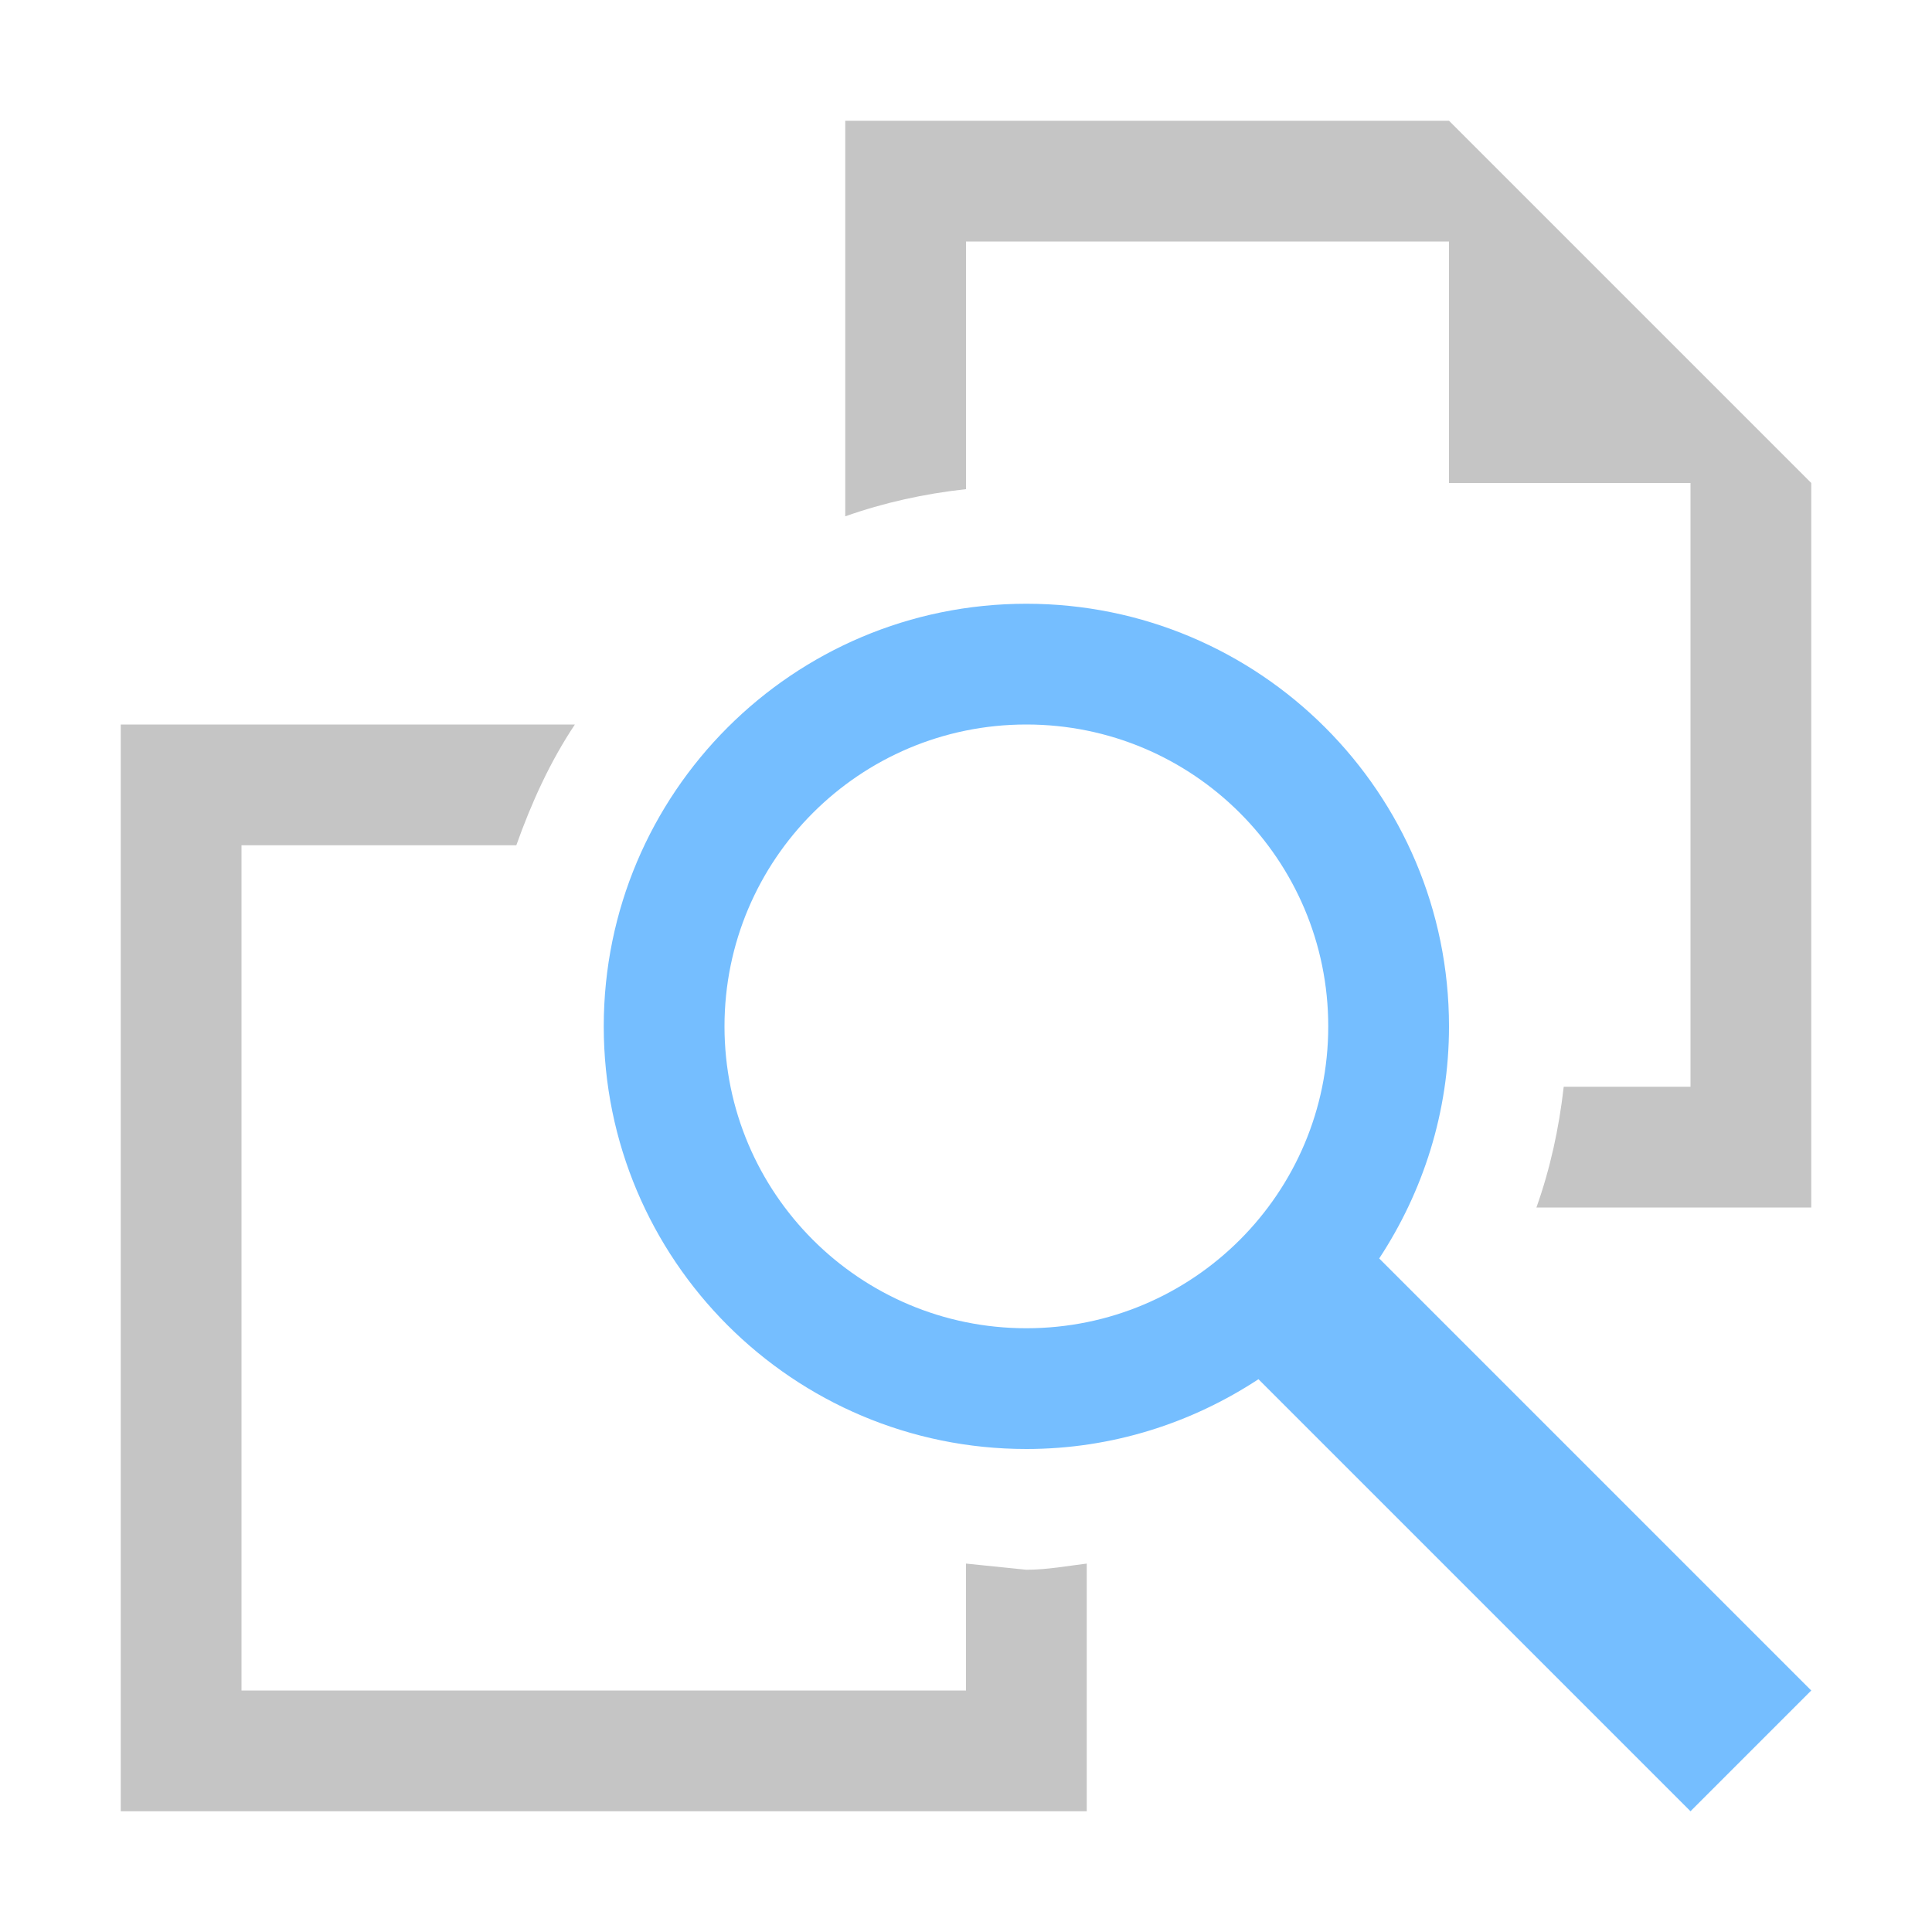
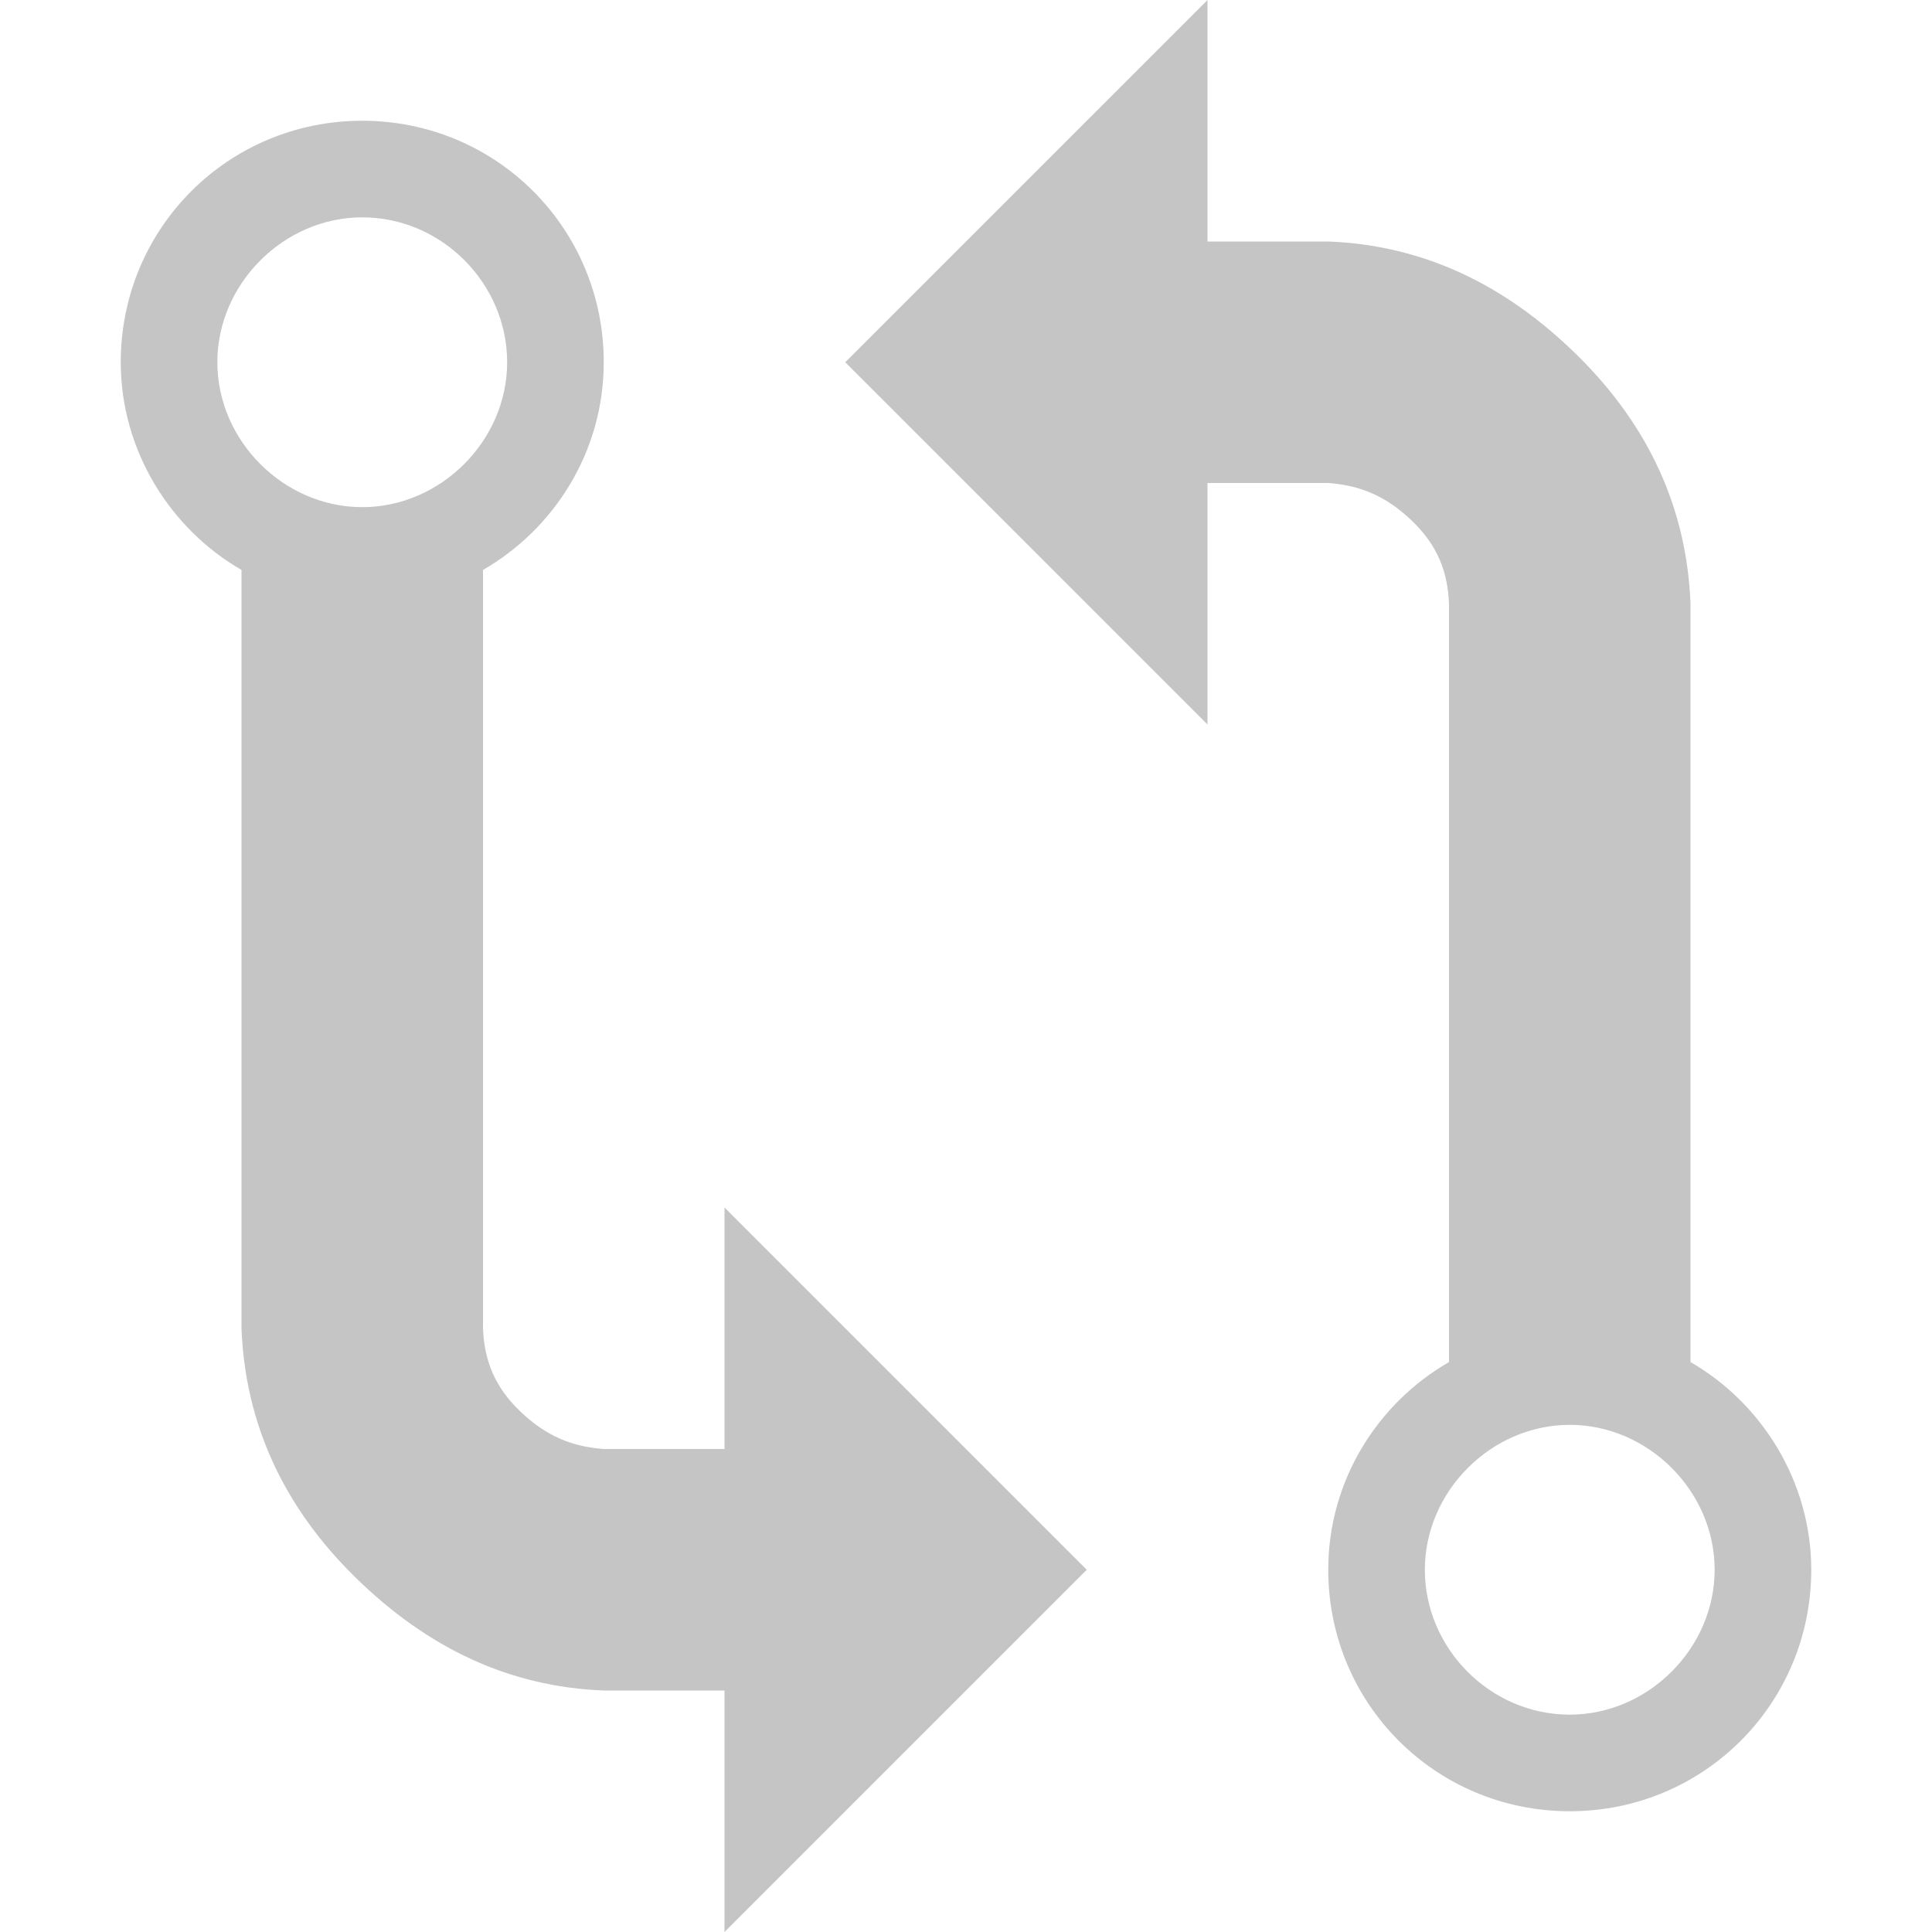
- <svg xmlns="http://www.w3.org/2000/svg" width="16" height="16">
-   <path fill="#C5C5C5" d="M15 4v6h-2.276c.113-.318.187-.653.226-1h1.05v-5h-2v-2h-4v2.051c-.347.038-.681.112-1 .225v-3.276h5l3 3zm-7 8.949v1.051h-6v-7h2.276c.126-.354.28-.693.485-1h-3.761v9h8v-2.051c-.166.02-.329.051-.5.051l-.5-.051z" />
-   <path fill="#75BEFF" d="M12 8.5c0-1.933-1.567-3.5-3.5-3.5s-3.5 1.567-3.5 3.5 1.567 3.5 3.5 3.5c.711 0 1.369-.215 1.922-.578l3.578 3.578 1-1-3.578-3.578c.363-.553.578-1.211.578-1.922zm-3.5 2.5c-1.381 0-2.5-1.119-2.5-2.5s1.119-2.5 2.5-2.5 2.5 1.119 2.5 2.5-1.119 2.5-2.5 2.5z" />
+ <svg xmlns="http://www.w3.org/2000/svg" fill="none" height="16" viewBox="0 0 16 16" width="16">
+   <path clip-rule="evenodd" d="m6 12h-1c-.27-.02-.48-.11-.69-.31s-.3-.42-.31-.69v-6.28c.59-.34 1-.98 1-1.72 0-1.11-.89-2-2-2s-2 .89-2 2c0 .73.41 1.38 1 1.72v6.28c.03.78.34 1.47.94 2.06s1.28.91 2.06.94c0 0 1.02 0 1 0v2l3-3-3-3zm-3-10.2c.66 0 1.2.55 1.2 1.2s-.55 1.2-1.2 1.2-1.2-.55-1.2-1.2.55-1.2 1.2-1.2zm11 9.48c0-1.73 0-6.28 0-6.28-.03-.78-.34-1.47-.94-2.06s-1.28-.91-2.06-.94h-1v-2l-3 3 3 3v-2h1c.27.02.48.11.69.31s.3.42.31.69v6.28c-.59.34-1 .98-1 1.72 0 1.11.89 2 2 2s2-.89 2-2c0-.73-.41-1.38-1-1.72zm-1 2.92c-.66 0-1.2-.55-1.2-1.2s.55-1.2 1.2-1.2 1.2.55 1.2 1.2-.55 1.2-1.2 1.2z" fill="#c5c5c5" fill-rule="evenodd" />
</svg>
